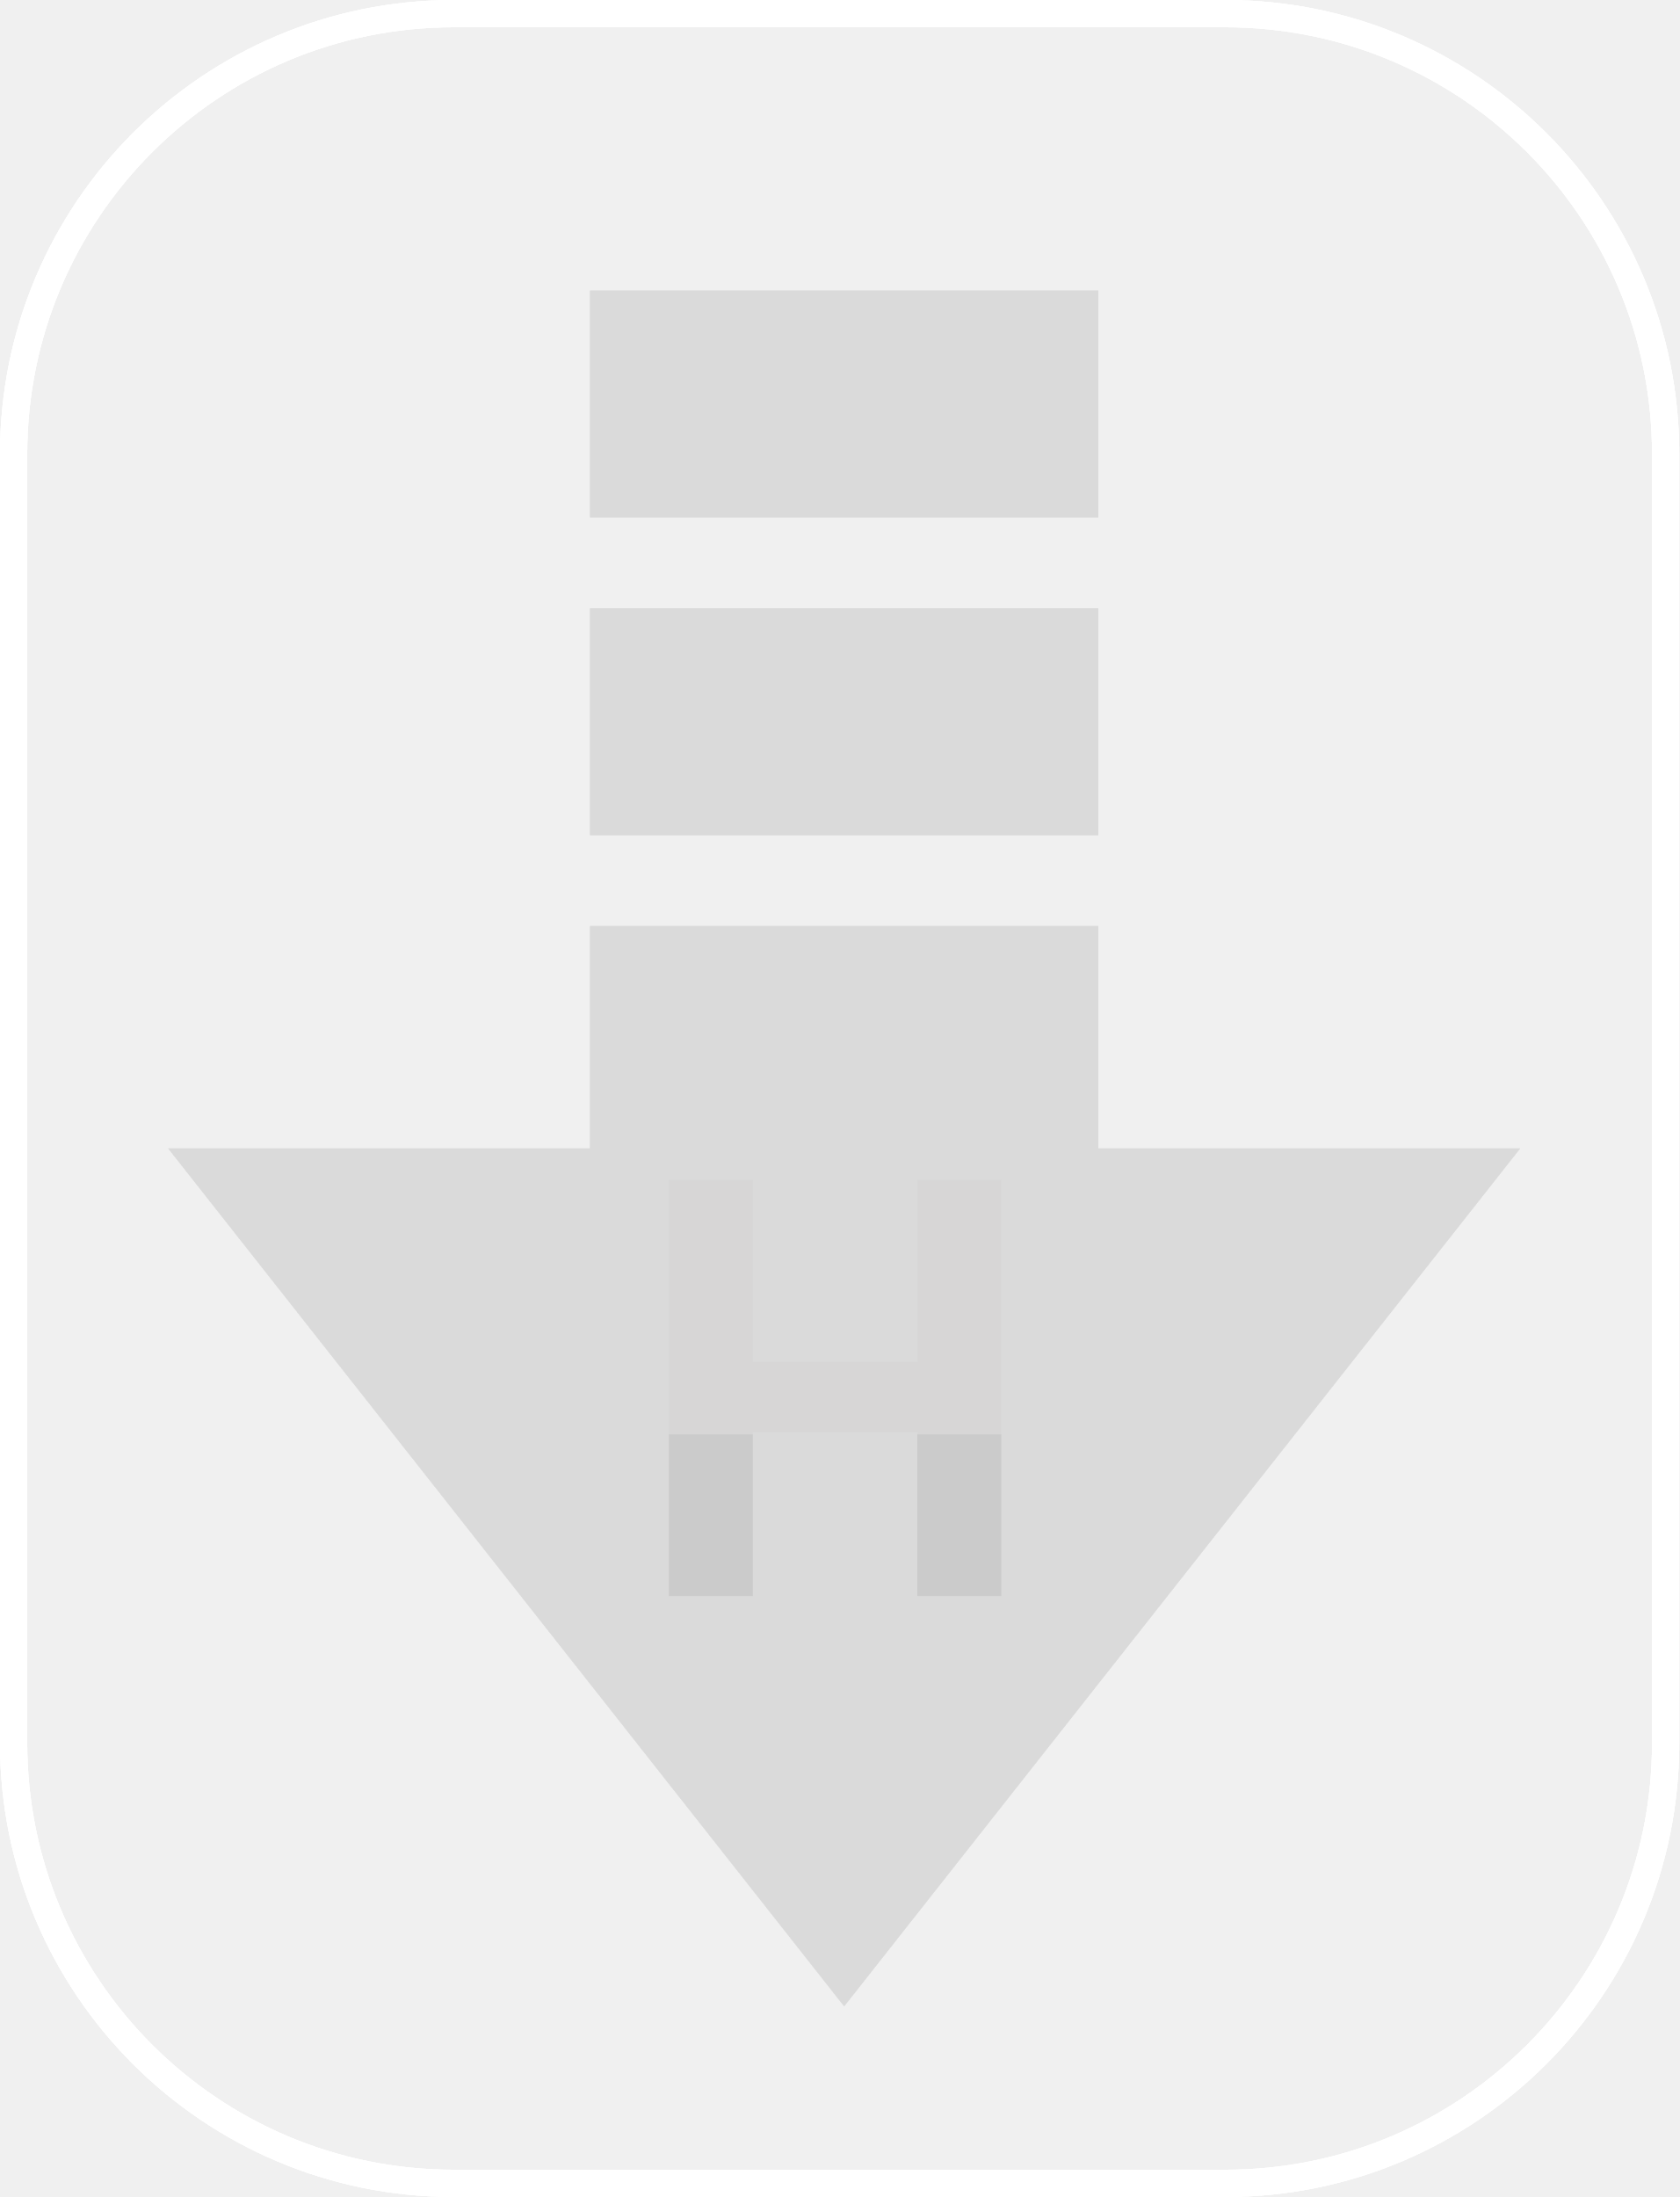
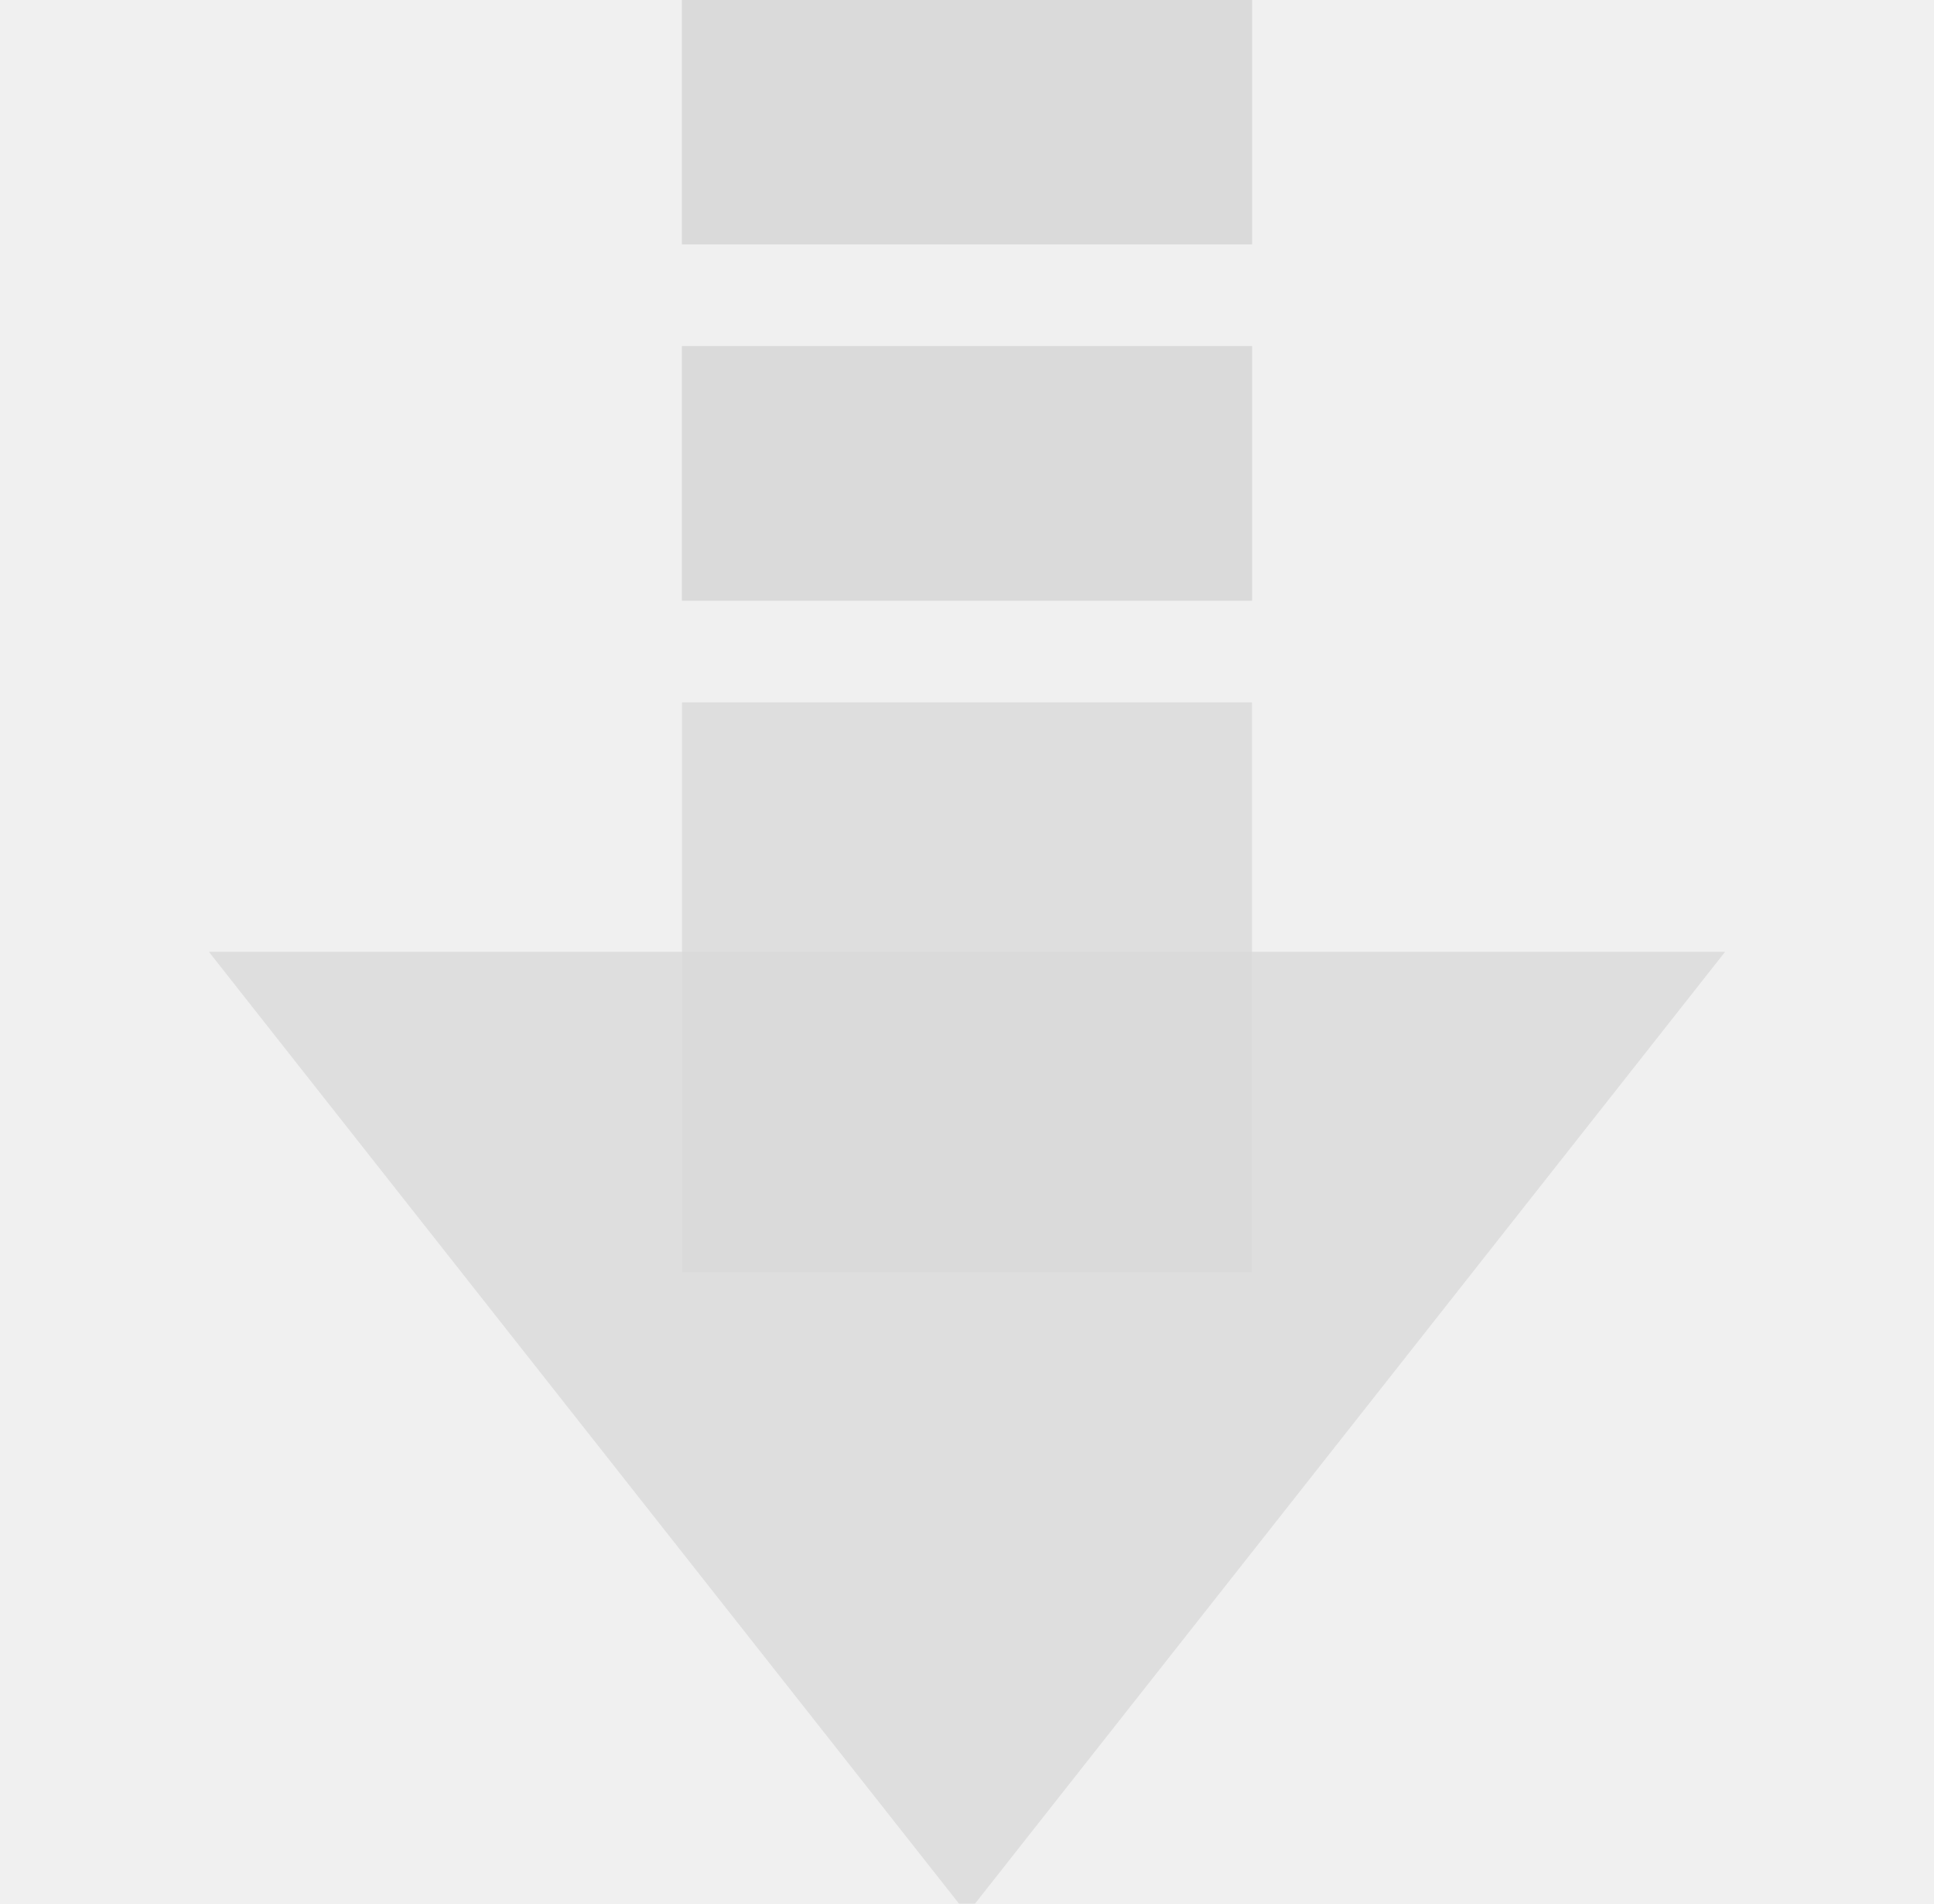
- <svg xmlns="http://www.w3.org/2000/svg" width="185" height="242" viewBox="0 0 185 242" fill="none">
-   <rect x="1.5" y="-1.5" width="182" height="239" rx="48.5" transform="matrix(1 0 0 -1 0 239)" stroke="white" stroke-opacity="0.8" stroke-width="3" />
-   <path d="M93 221L167.478 126.5H18.522L93 221Z" fill="#D9D9D9" fill-opacity="0.8" />
-   <rect width="56" height="56" transform="matrix(1 0 0 -1 65 158)" fill="#D9D9D9" fill-opacity="0.8" />
-   <rect width="56" height="25" transform="matrix(1 0 0 -1 65 92)" fill="#D9D9D9" fill-opacity="0.8" />
-   <rect width="56" height="25" transform="matrix(1 0 0 -1 65 57)" fill="#D9D9D9" fill-opacity="0.8" />
-   <rect x="1.5" y="-1.5" width="182" height="239" rx="48.5" transform="matrix(1 0 0 -1 0 239)" stroke="white" stroke-opacity="0.8" stroke-width="3" />
-   <path d="M73.688 130V175.812H82.938V157.781H101.062V175.812H110.312V130H101.062V150.031H82.938V130H73.688Z" fill="#444343" fill-opacity="0.5" />
-   <rect x="1.5" y="-1.5" width="182" height="239" rx="48.5" transform="matrix(1 0 0 -1 0 239)" stroke="white" stroke-opacity="0.8" stroke-width="3" />
-   <path d="M93 221L167.478 126.5H18.522L93 221Z" fill="#D9D9D9" fill-opacity="0.8" />
-   <rect width="56" height="56" transform="matrix(1 0 0 -1 65 158)" fill="#D9D9D9" fill-opacity="0.8" />
-   <rect width="56" height="25" transform="matrix(1 0 0 -1 65 92)" fill="#D9D9D9" fill-opacity="0.8" />
-   <rect width="56" height="25" transform="matrix(1 0 0 -1 65 57)" fill="#D9D9D9" fill-opacity="0.8" />
-   <rect x="1.5" y="-1.5" width="182" height="239" rx="48.5" transform="matrix(1 0 0 -1 0 239)" stroke="white" stroke-opacity="0.8" stroke-width="3" />
+ <svg xmlns="http://www.w3.org/2000/svg" width="190" height="187" viewBox="0 0 190 187" fill="none">
+   <g clip-path="url(#clip0_401_603)">
+     <path d="M95 188L169.478 93.5H20.522L95 188Z" fill="#D9D9D9" fill-opacity="0.8" />
+     <rect width="56" height="56" transform="matrix(1 0 0 -1 67 125)" fill="#D9D9D9" fill-opacity="0.8" />
+     <rect width="56" height="25" transform="matrix(1 0 0 -1 67 59)" fill="#D9D9D9" fill-opacity="0.8" />
+     <rect width="56" height="25" transform="matrix(1 0 0 -1 67 24)" fill="#D9D9D9" fill-opacity="0.8" />
+     <rect width="56" height="25" transform="matrix(1 0 0 -1 67 59)" fill="#D9D9D9" fill-opacity="0.8" />
+     <rect width="56" height="25" transform="matrix(1 0 0 -1 67 24)" fill="#D9D9D9" fill-opacity="0.8" />
+   </g>
+   <defs>
+     <clipPath id="clip0_401_603">
+       <rect width="190" height="187" fill="white" transform="matrix(-1 0 0 1 190 0)" />
+     </clipPath>
+   </defs>
</svg>
